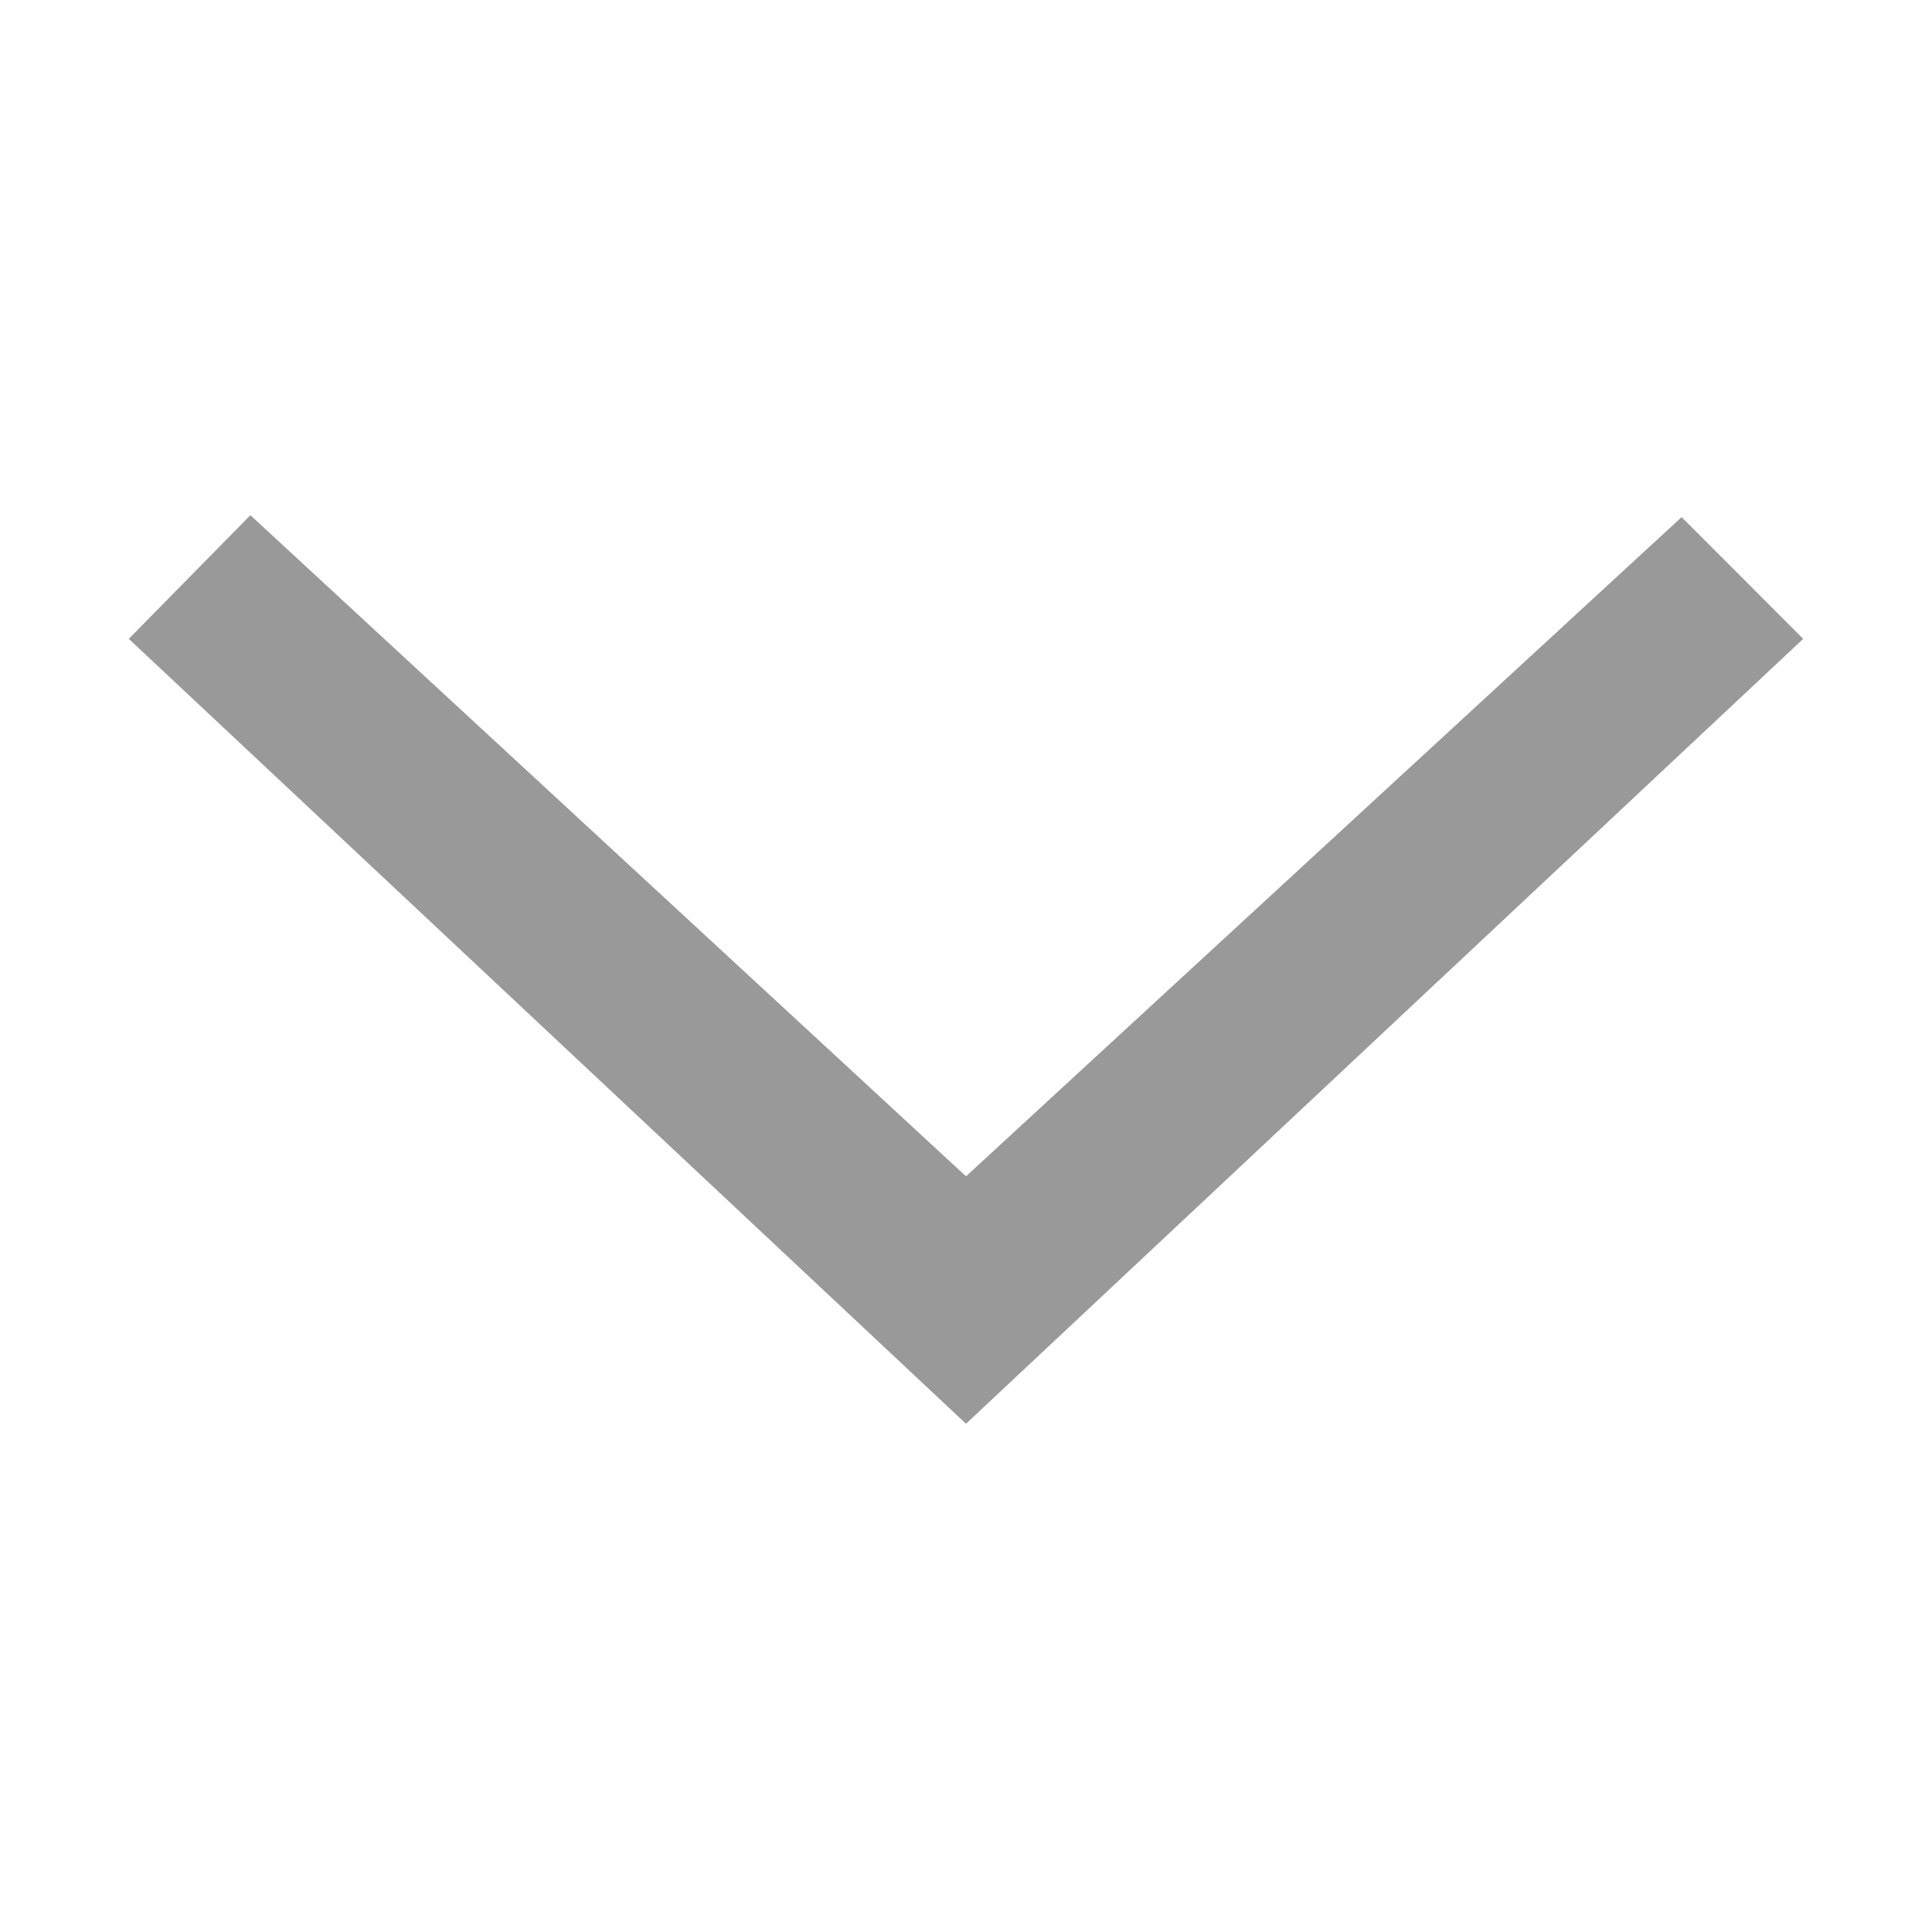
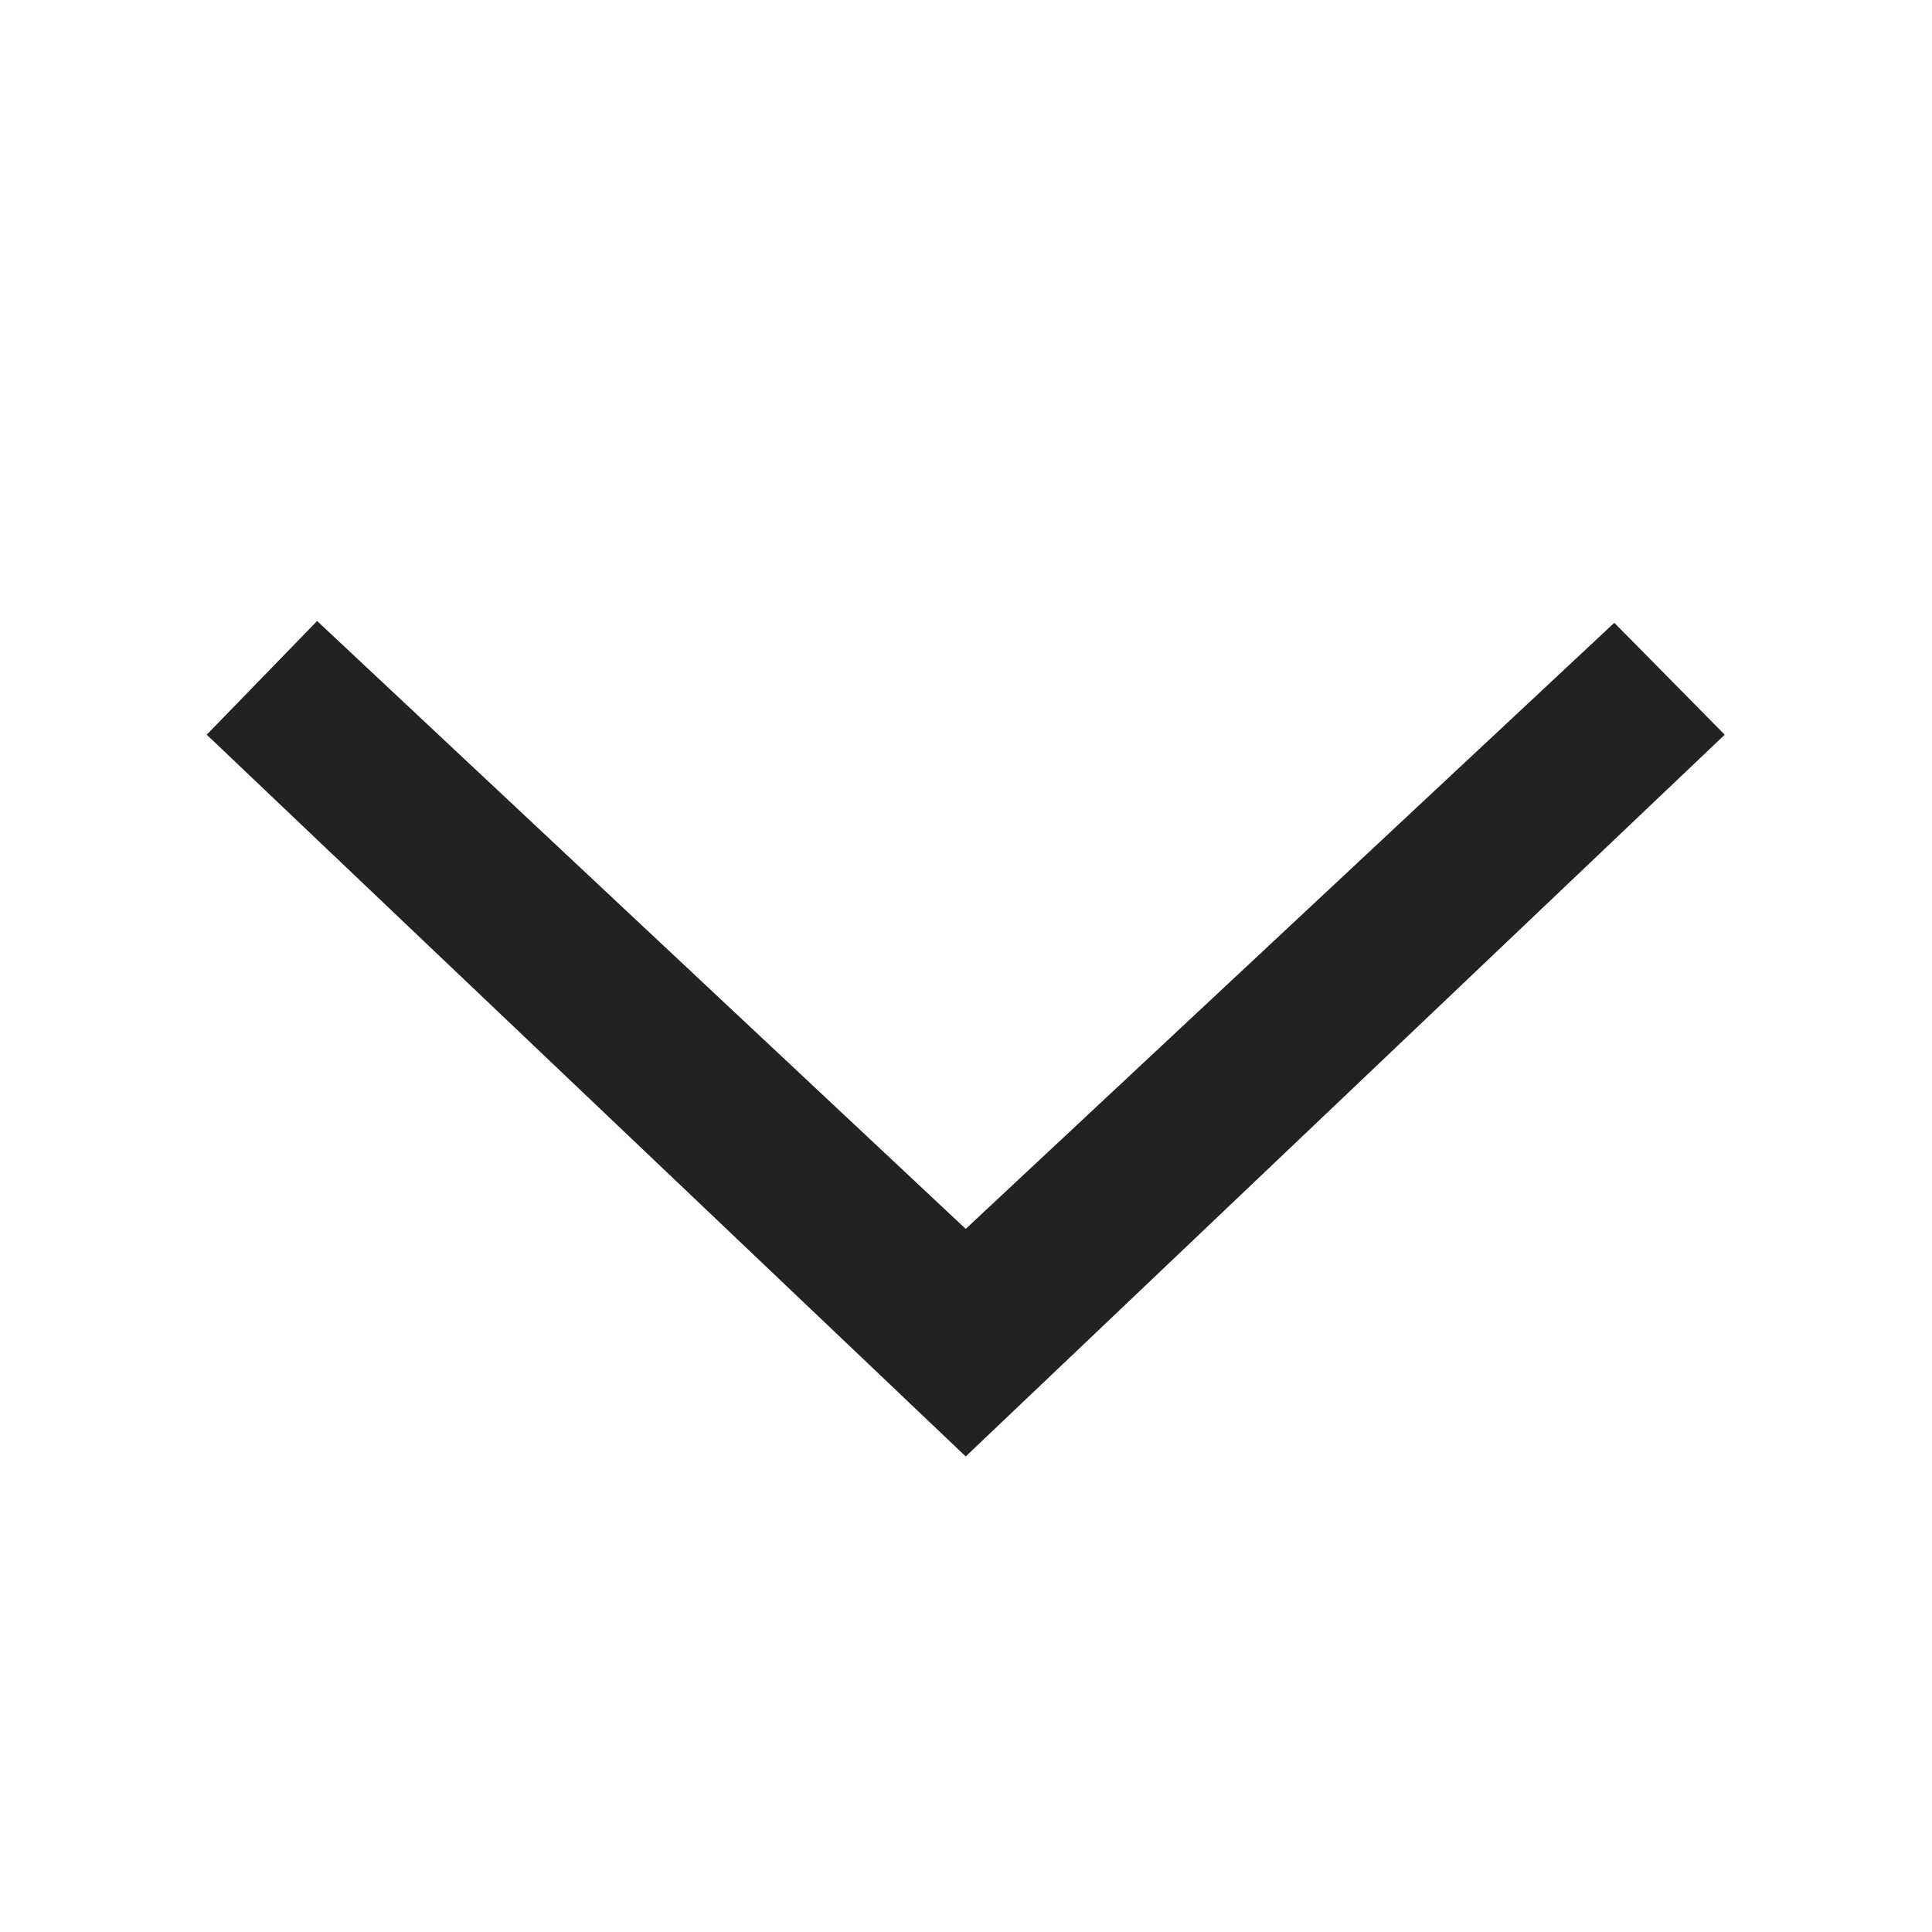
- <svg xmlns="http://www.w3.org/2000/svg" width="15" height="15" viewBox="0 0 15 15">
-   <path fill="rgba(255,255,255,0)" d="M0 0H15V15H0z" />
-   <path fill="#999" d="M434.619 361.389l5.556 5.133 5.556-5.118.944.945-6.5 6.094-6.5-6.094z" transform="translate(-432.675 -357.389)" />
+ <svg xmlns="http://www.w3.org/2000/svg" width="14" height="14" viewBox="0 0 14 14">
+   <path fill="rgba(255,255,255,0)" d="M0 0H14V14H0z" />
+   <g style="isolation:isolate">
+     <path fill="#222" d="M434.473 361.389l4.7 4.405 4.7-4.392.8.811-5.5 5.23-5.5-5.23z" transform="translate(1.5 4.5) translate(-433.675 -361.389)" />
+   </g>
</svg>
